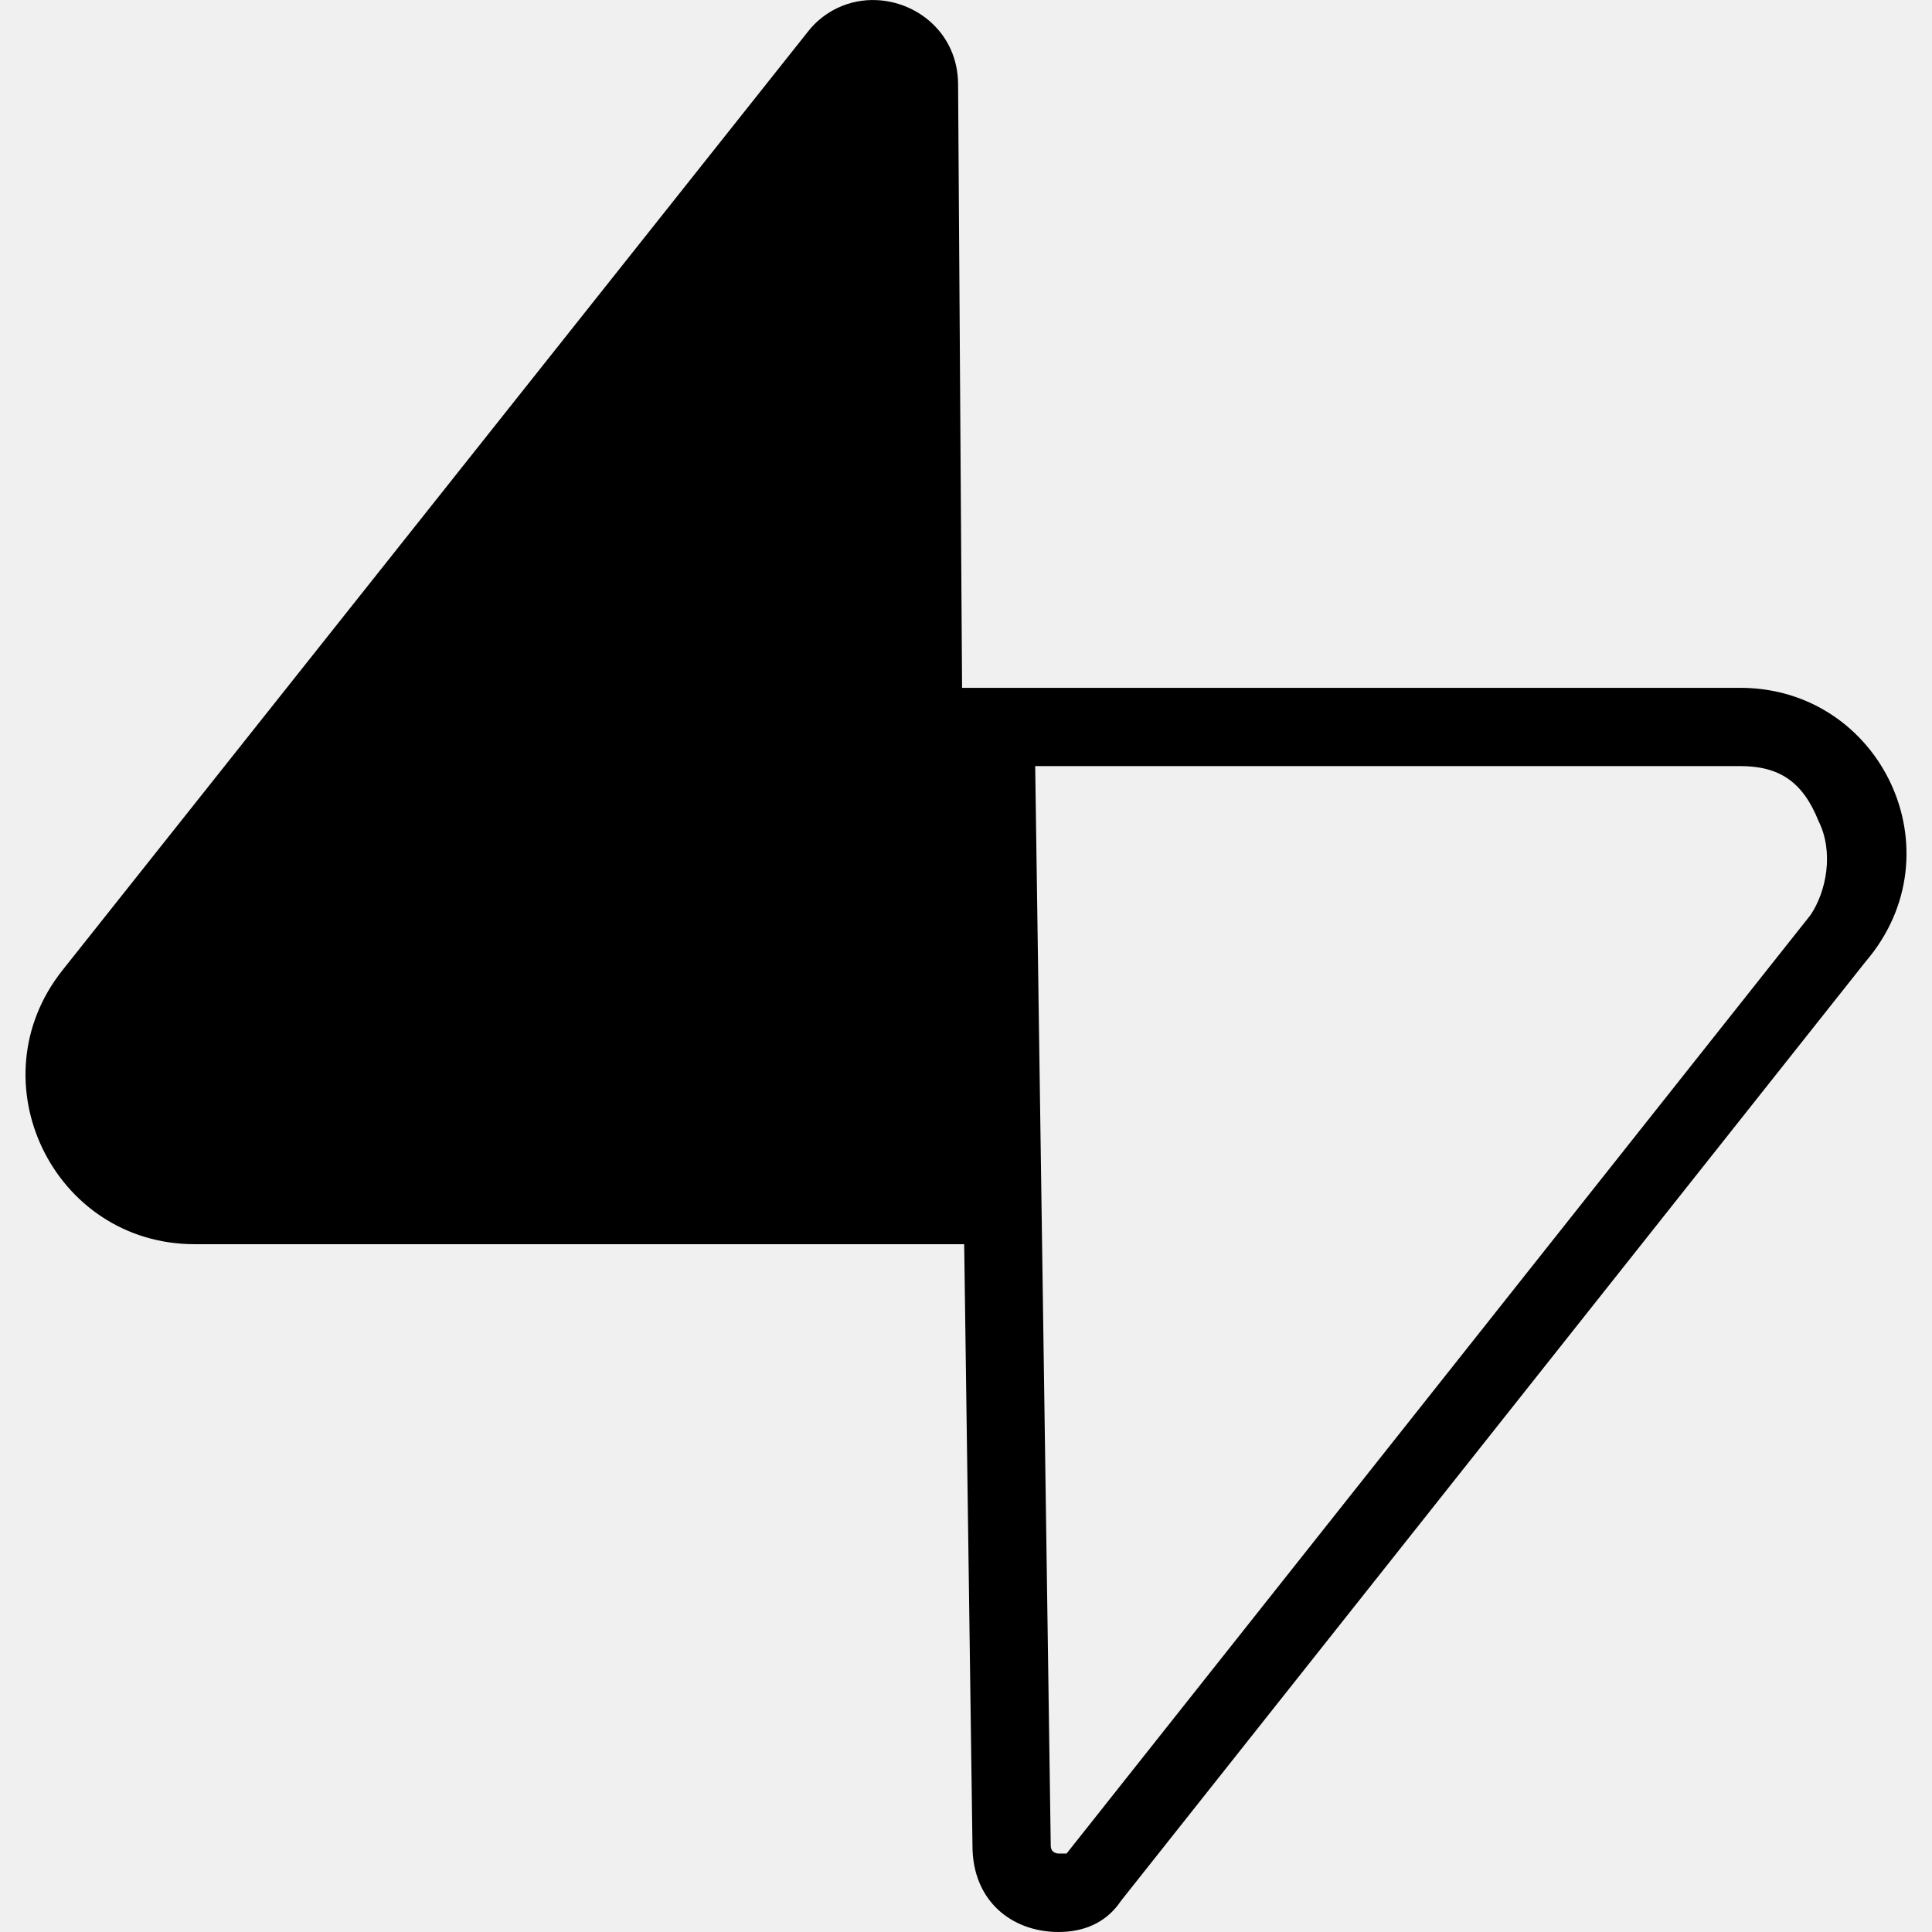
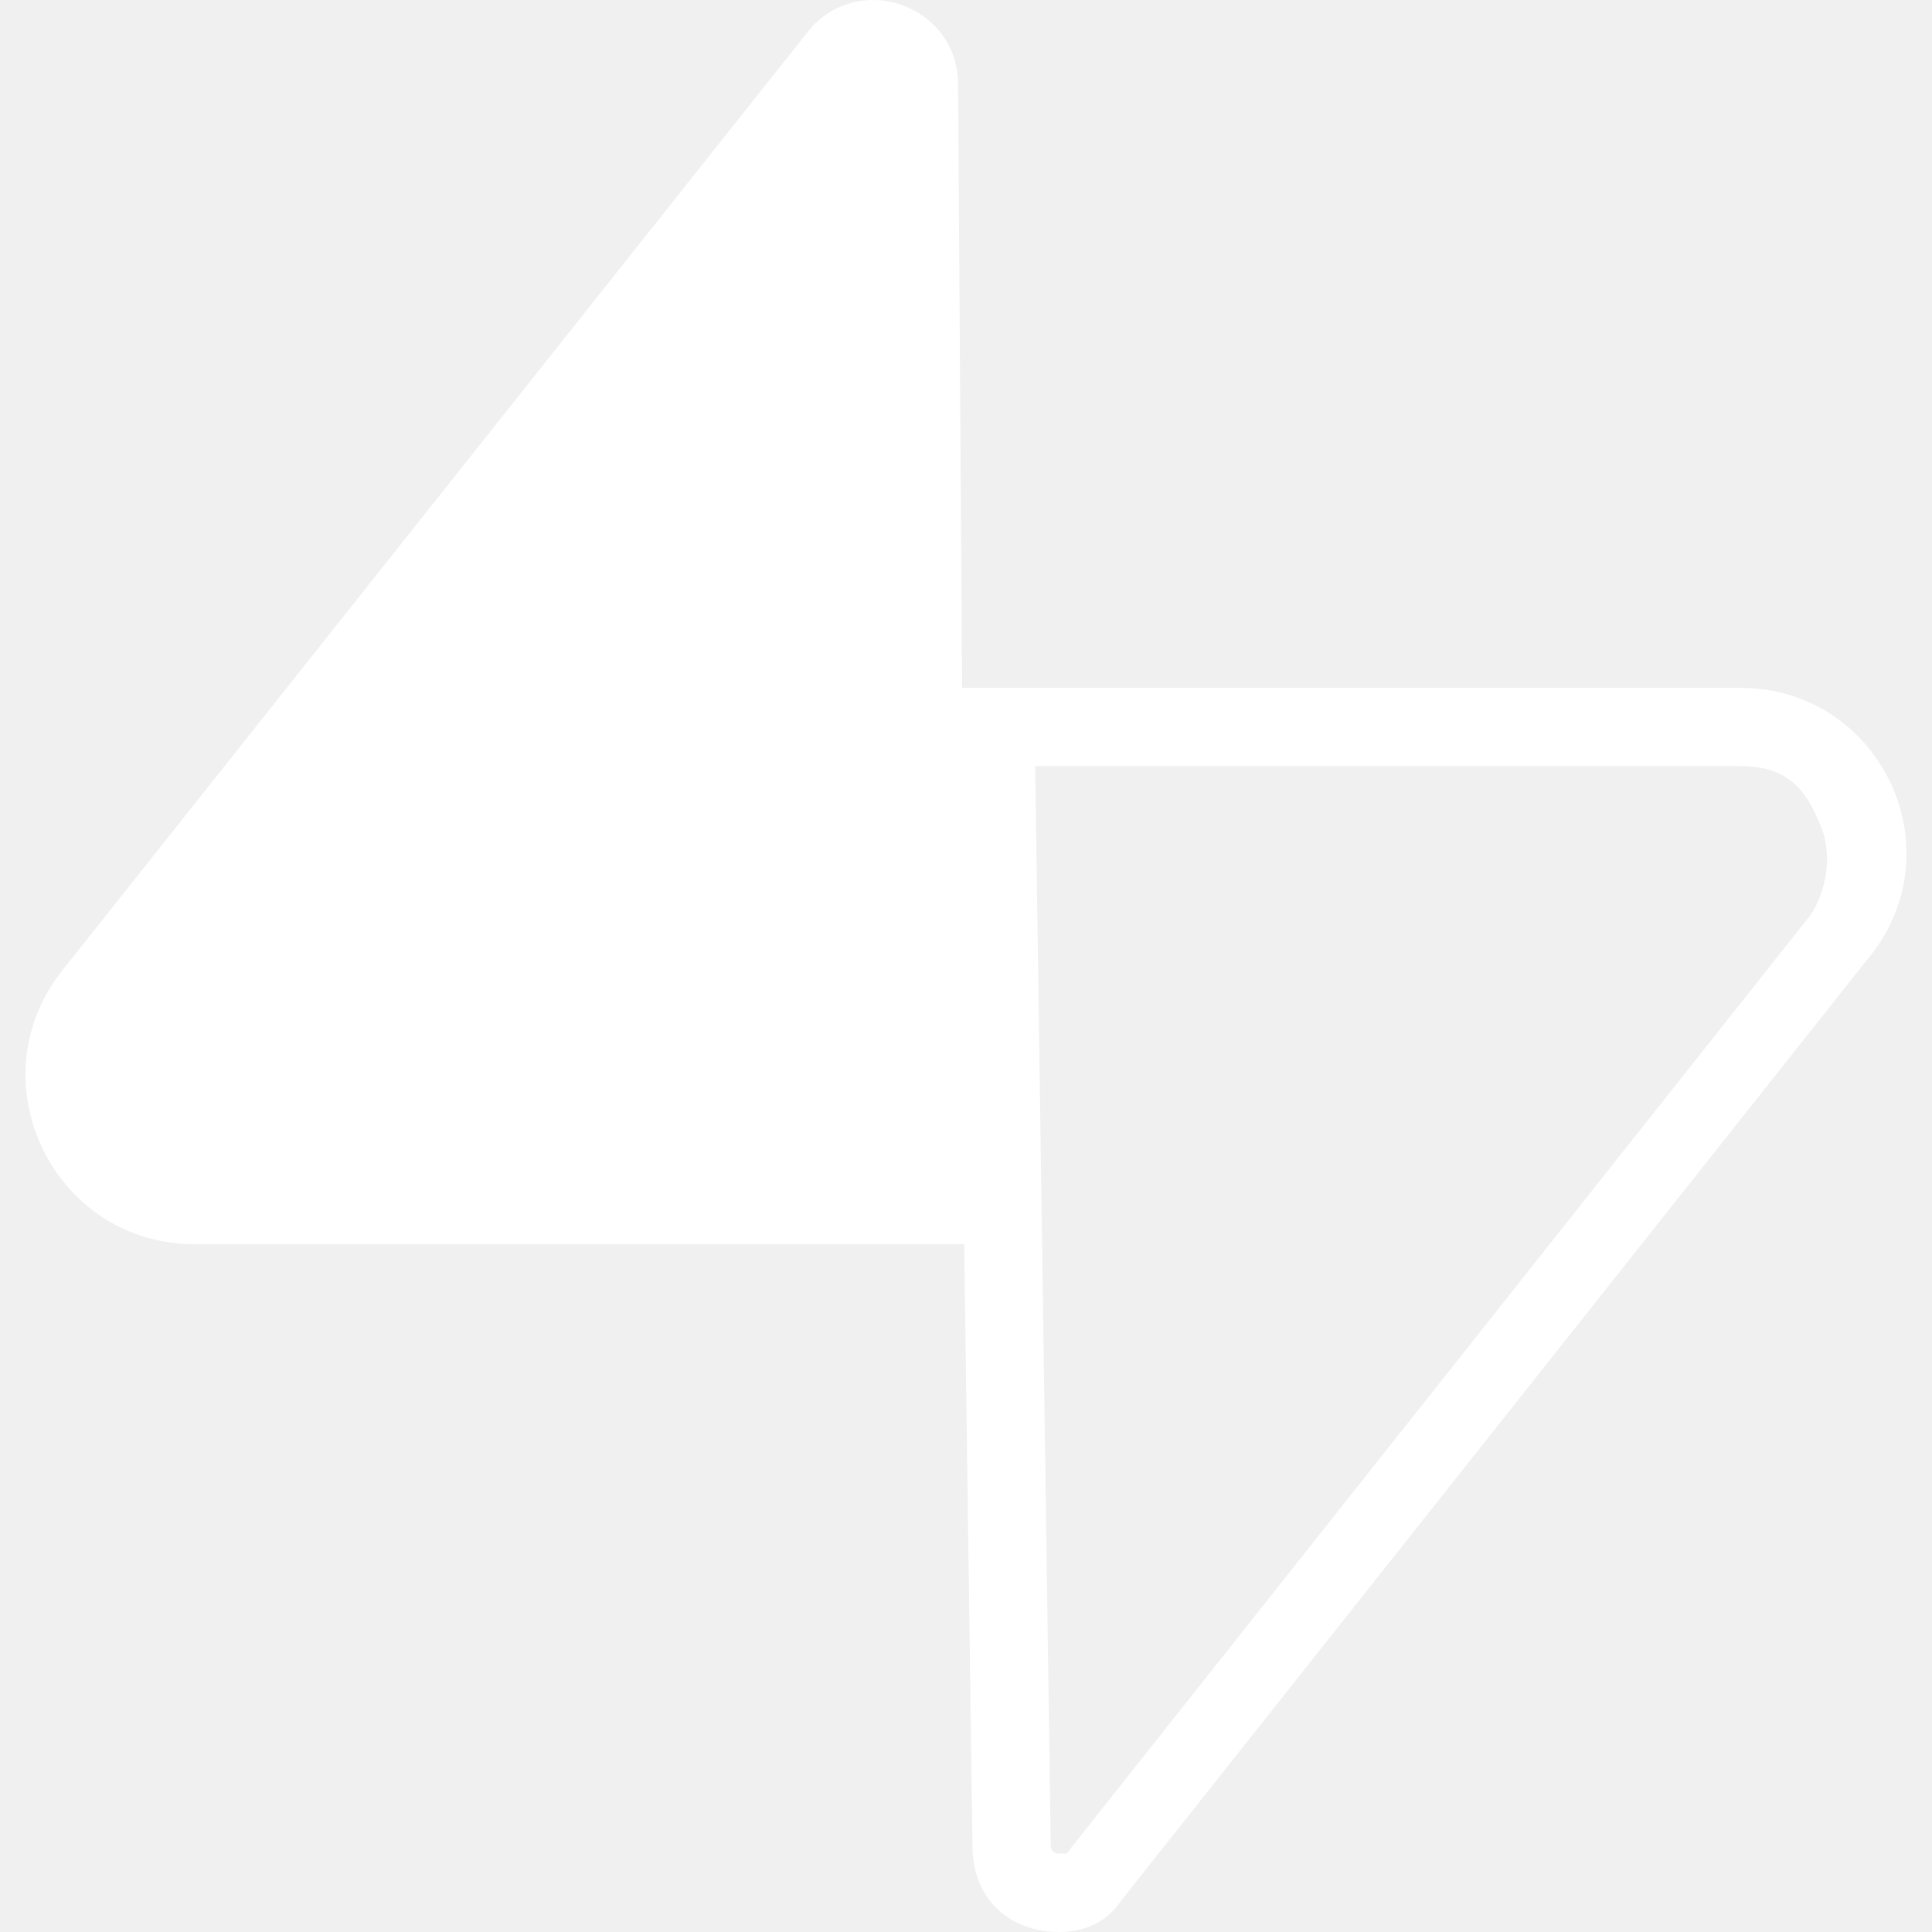
<svg xmlns="http://www.w3.org/2000/svg" viewBox="0 0 128 128">
-   <path d="M58.061.007a5.45 5.45 0 0 0-4.563 2.126L4.137 64.283c-5.823 7.332-.597 18.148 8.763 18.148h50.98l.549 39.864c0 3.63 2.588 5.704 5.704 5.704 1.556 0 3.111-.524 4.148-2.08l49.314-62.201c6.223-7.26 1.037-18.148-8.307-18.148H63.74l-.264-40.045c-.047-3.288-2.66-5.403-5.409-5.518zm10.527 50.748h46.706c2.593 0 4.148 1.042 5.186 3.635 1.037 2.074.518 4.667-.52 6.222l-49.297 62.191h-.529s-.519 0-.519-.518L68.584 50.75z" />
+   <path fill="#fff" d="M58.061.007a5.45 5.45 0 0 0-4.563 2.126L4.137 64.283c-5.823 7.332-.597 18.148 8.763 18.148h50.98l.549 39.864c0 3.63 2.588 5.704 5.704 5.704 1.556 0 3.111-.524 4.148-2.08l49.314-62.201c6.223-7.26 1.037-18.148-8.307-18.148H63.74l-.264-40.045c-.047-3.288-2.66-5.403-5.409-5.518zm10.527 50.748h46.706c2.593 0 4.148 1.042 5.186 3.635 1.037 2.074.518 4.667-.52 6.222l-49.297 62.191h-.529s-.519 0-.519-.518L68.584 50.75z" />
</svg>
